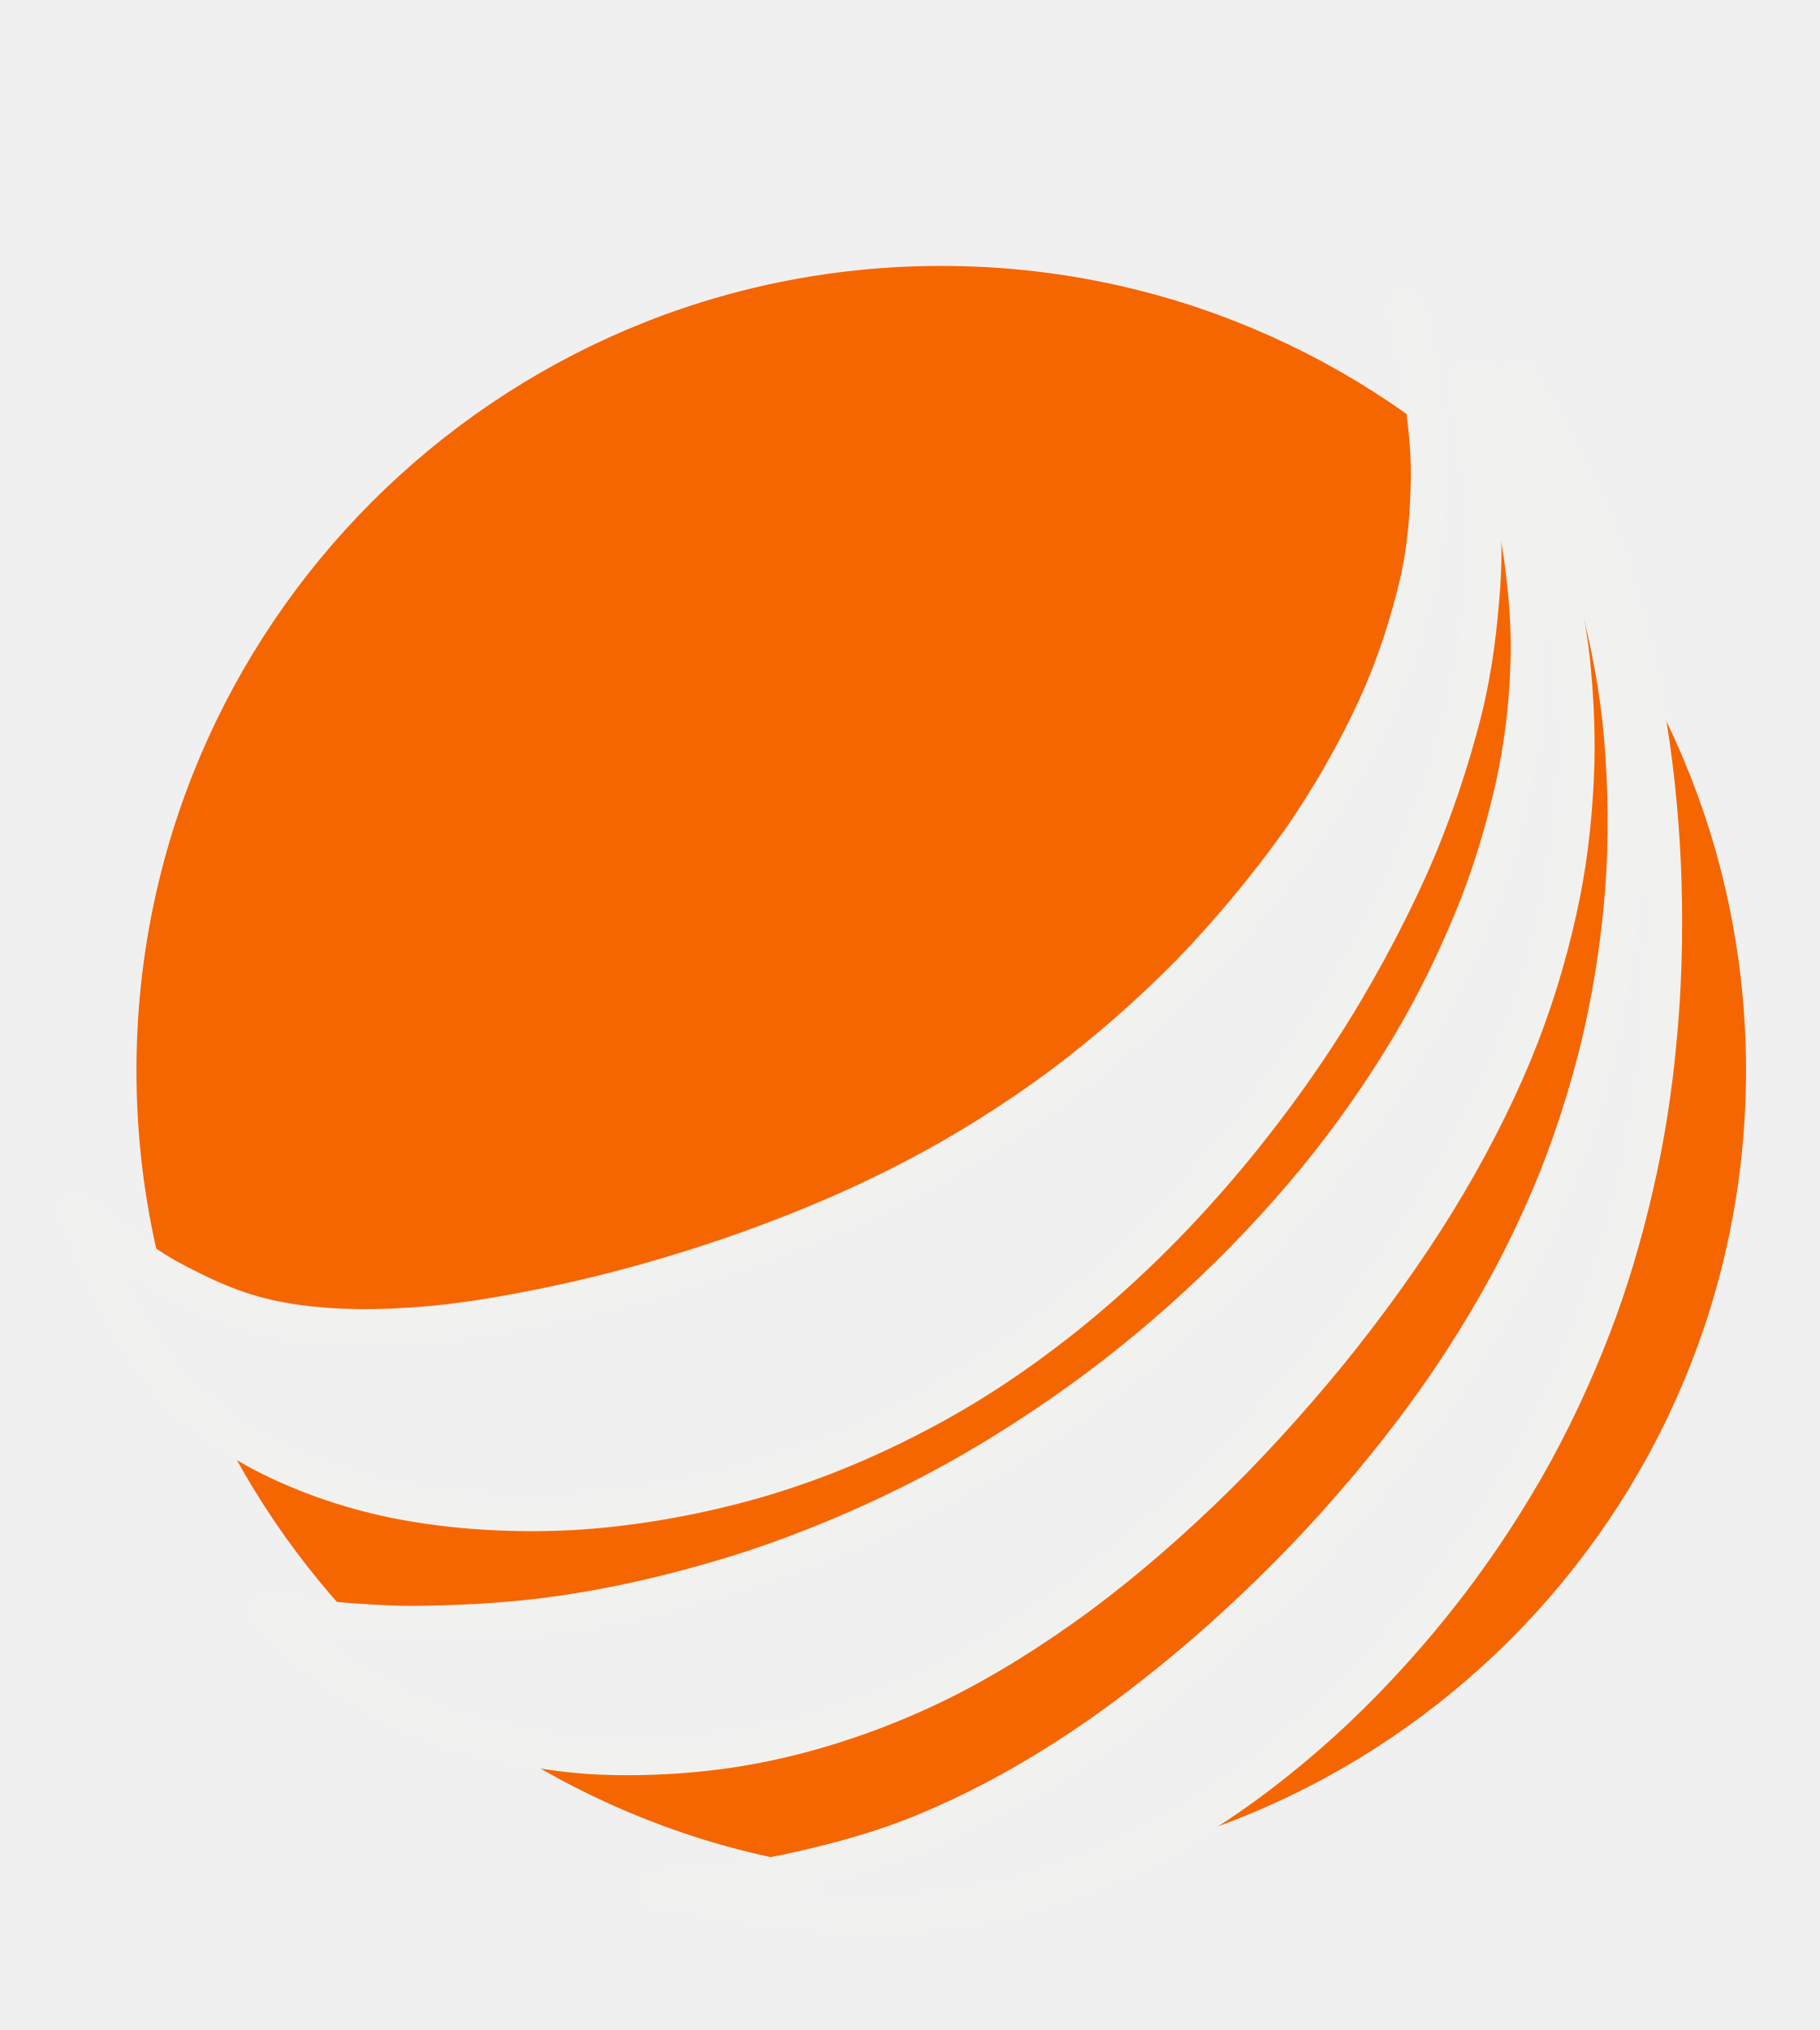
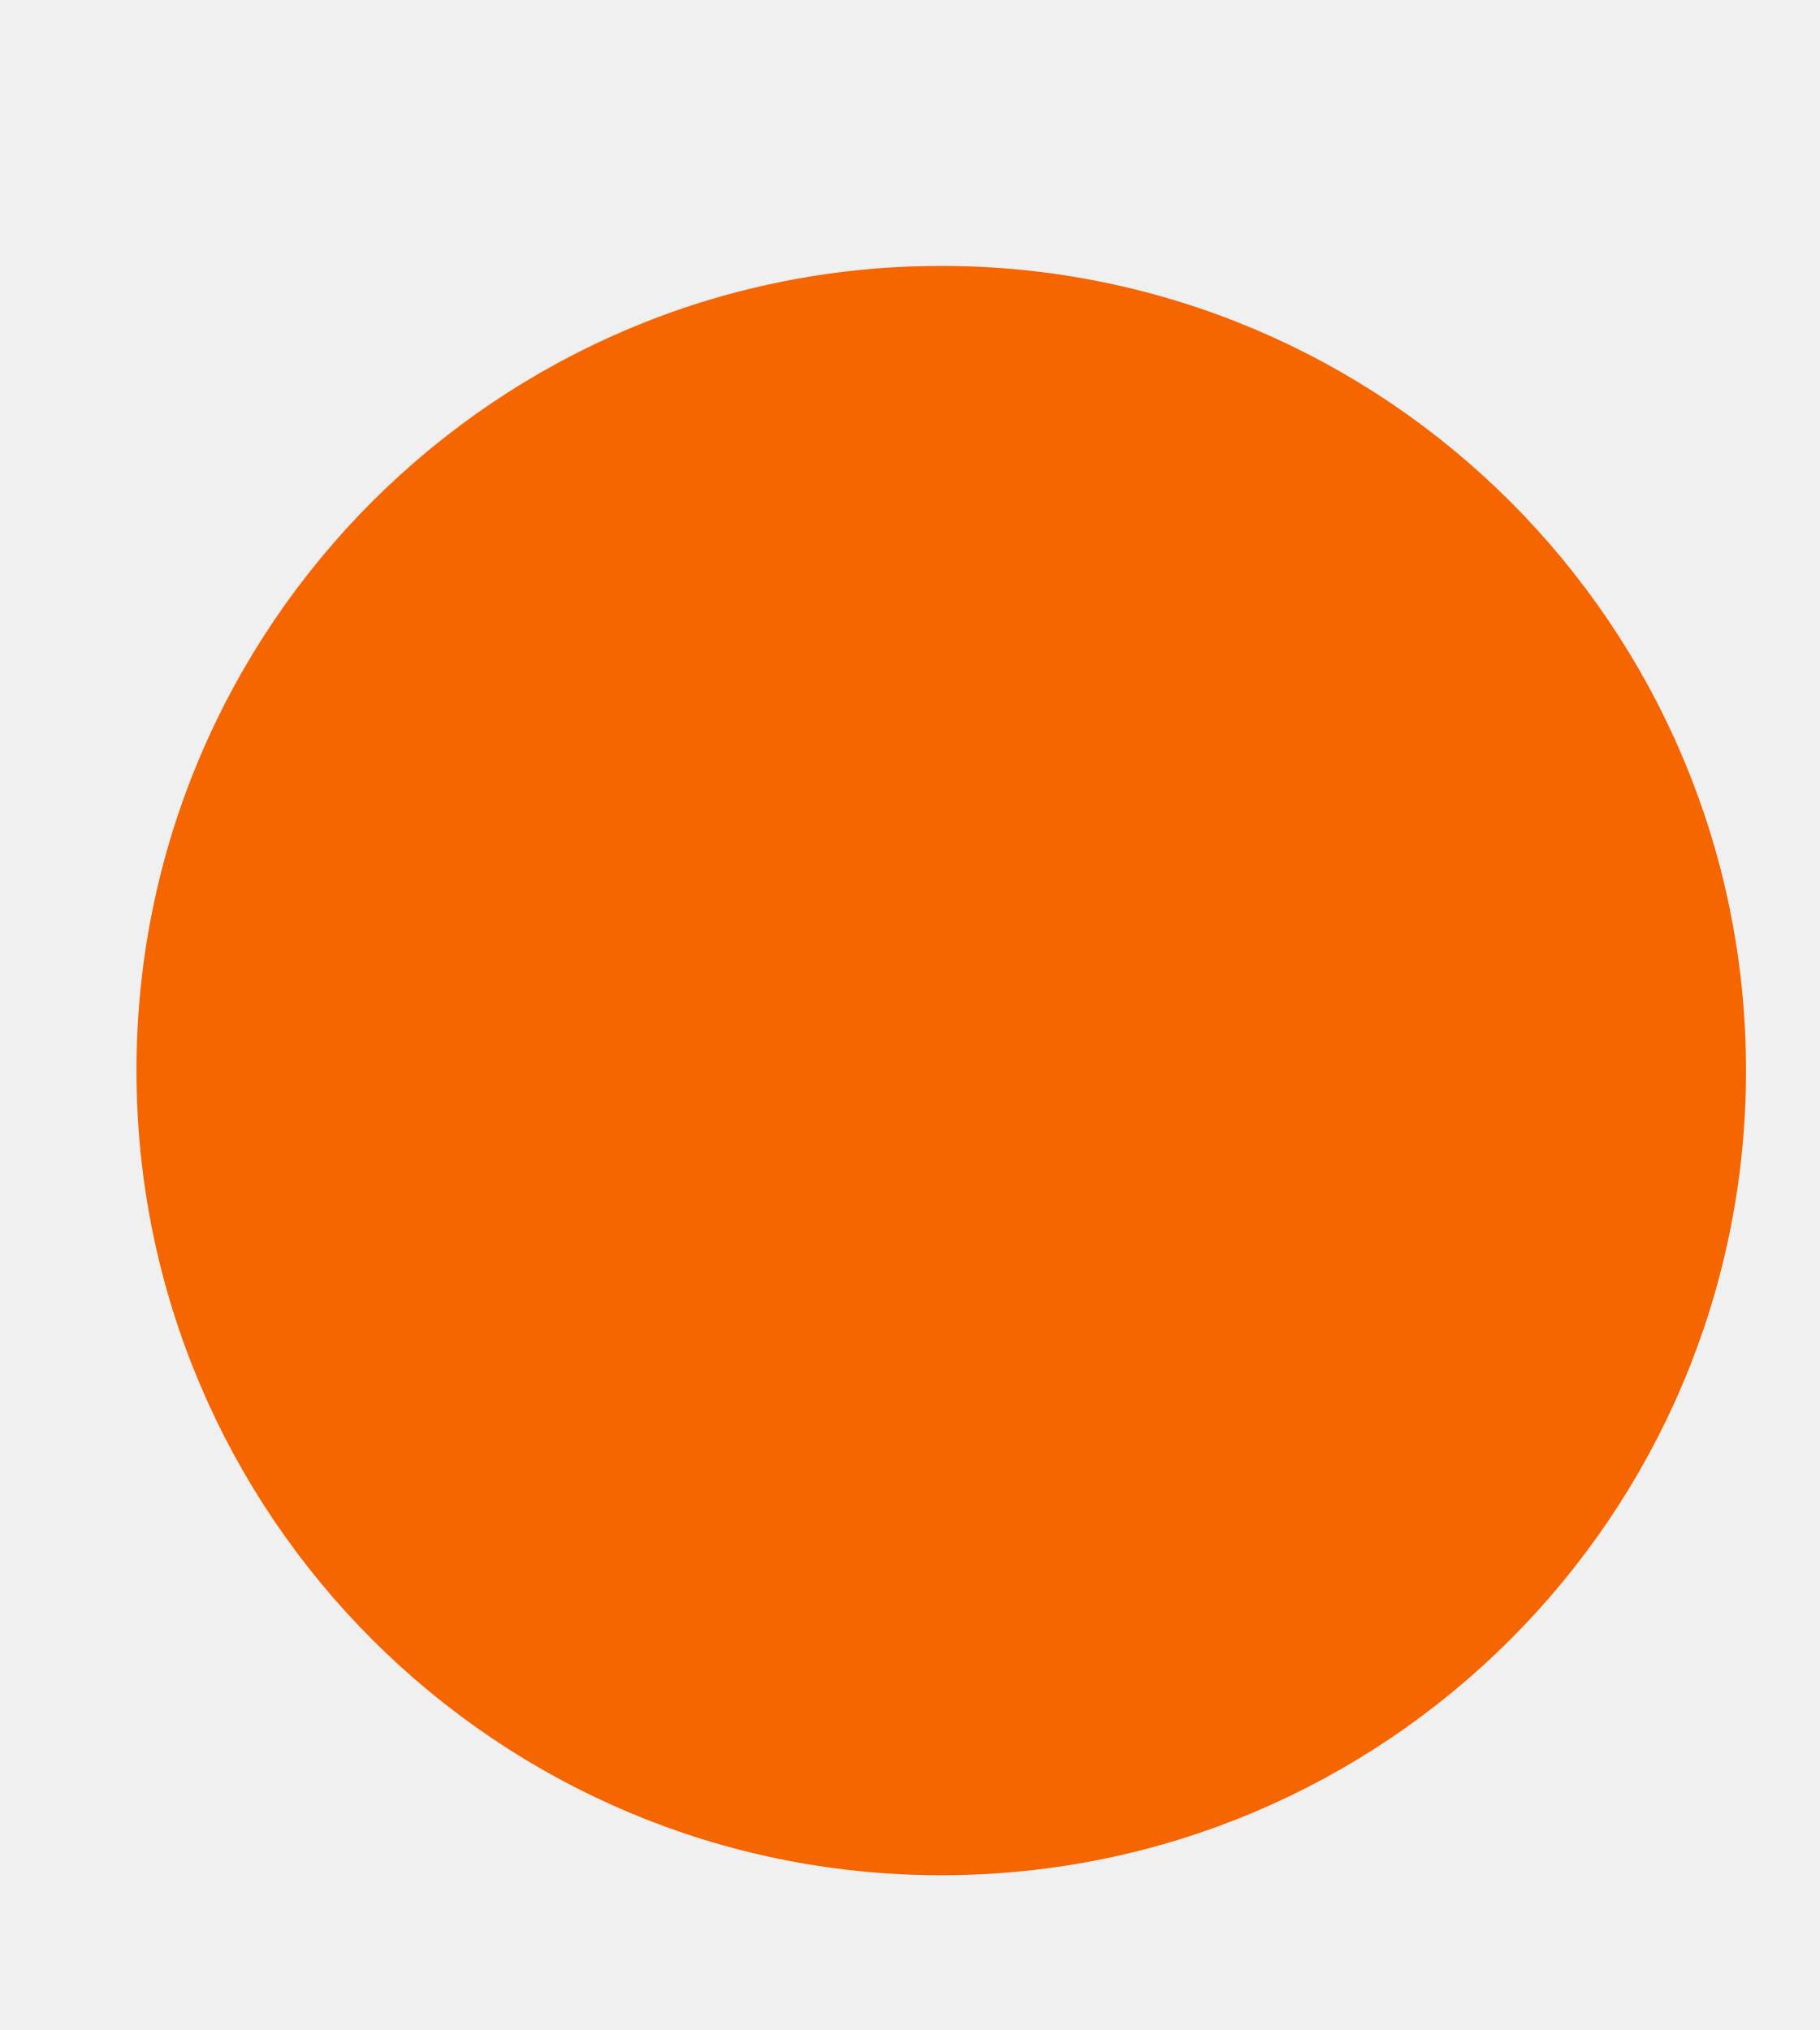
<svg xmlns="http://www.w3.org/2000/svg" viewBox="36 0 520 580" aria-hidden="true">
  <style>
    .draw-in path { stroke-dasharray: 1; stroke-dashoffset: 1; opacity: 0; animation: draw 1.6s cubic-bezier(.16,1,.3,1) .5s forwards; }
    .cut-in { opacity: 0; animation: show .9s ease-out 1.1s forwards; }
    .ship-in { opacity: 0; transform: translate(-40px, 30px) rotate(-8deg); transform-origin: 440px 80px; animation: fly 1.4s cubic-bezier(.16,1,.3,1) .5s forwards; }
    .done-in { opacity: 0; animation: show 1.2s ease-out .4s forwards; }
    /* Hidden until the stroke starts: a zero-length dash with round caps would otherwise show as a dot at each end. */
    @keyframes draw { 0% { opacity: 0; } 2% { opacity: 1; } 100% { opacity: 1; stroke-dashoffset: 0; } }
    @keyframes show { to { opacity: 1; } }
    @keyframes fly { to { opacity: 1; transform: none; } }
    @media (prefers-reduced-motion: reduce) { .draw-in path, .cut-in, .ship-in, .done-in { animation: none; stroke-dashoffset: 0; opacity: 1; transform: none; } }
  </style>
  <defs>
    <linearGradient id="st-globe" x1="0.18" y1="0.08" x2="0.82" y2="0.96">
      <stop offset="0" stop-color="#FF8F3F" />
      <stop offset="0.45" stop-color="#F56600" />
      <stop offset="1" stop-color="#B84A00" />
    </linearGradient>
    <mask id="st-cut" maskUnits="userSpaceOnUse" x="0" y="0" width="640" height="640">
      <rect width="640" height="640" fill="#fff" />
-       <path d="M58 346 C 62.3 349.1 74.6 359.7 84.1 364.9 C 93.6 370 103.1 374.6 114.8 376.9 C 126.4 379.2 139.5 379.7 153.9 378.7 C 168.3 377.8 185 374.8 201.3 371.1 C 217.5 367.4 235.1 362.2 251.1 356.4 C 267.1 350.6 282.8 343.9 297.4 336.2 C 312.1 328.5 325.8 319.8 339 310.1 C 352.1 300.3 364.7 289.2 376.1 277.6 C 387.4 265.9 398.2 252.8 407.1 240.3 C 415.9 227.7 423.4 214.3 429 202.1 C 434.6 189.9 438.3 177.9 440.9 167.1 C 443.4 156.3 444 146.5 444.2 137.3 C 444.4 128 443.2 119.8 442.2 111.6 C 441.2 103.4 438.7 91.9 438 88 L 455 108 C 455.7 112.7 458.2 126.1 459 136 C 459.8 145.8 460.6 155.7 459.8 167.1 C 459 178.5 457.7 190.7 454.3 204.2 C 450.8 217.7 445.9 232.9 439.1 248.1 C 432.2 263.4 423.1 280.4 413 295.8 C 403 311.2 390.8 327.1 378.5 340.7 C 366.3 354.3 353 366.8 339.5 377.5 C 326.1 388.1 312.3 397.2 297.6 404.8 C 282.9 412.5 267.5 418.8 251.5 423.4 C 235.6 427.9 218.2 431.1 201.9 432.2 C 185.7 433.3 168.5 432.4 154 429.9 C 139.5 427.5 125.8 422.9 114.8 417.6 C 103.7 412.4 94.9 405.6 87.4 398.3 C 80 391 75 382.6 70.1 373.9 C 65.2 365.2 60 350.6 58 346 Z" fill="#000" />
-       <path d="M112 461 C 119 461.5 139.3 464.1 154.2 464 C 169.1 463.9 185.3 463 201.5 460.3 C 217.7 457.7 235.1 453.3 251.1 448.1 C 267.1 442.8 282.8 436.2 297.5 428.8 C 312.2 421.4 326 413 339.4 403.7 C 352.8 394.4 365.9 383.9 377.9 372.8 C 390 361.7 401.6 349.4 411.8 337 C 421.9 324.7 430.9 311.7 438.5 299 C 446.1 286.3 452.3 273.2 457.3 260.9 C 462.3 248.5 465.8 236.2 468.4 224.7 C 470.9 213.2 472.2 202.3 472.6 191.8 C 473.1 181.4 472.4 171.8 471.2 162.3 C 470.1 152.7 467.9 143.8 465.7 134.7 C 463.5 125.7 459.3 112.5 458 108 L 460 108 C 461.8 112 467.4 123.7 470.6 132.1 C 473.9 140.5 477.2 149 479.6 158.4 C 482.1 167.9 484.2 177.9 485.4 188.6 C 486.5 199.4 487.1 211 486.5 223 C 485.9 235.1 484.5 247.8 481.5 260.9 C 478.6 273.9 474.5 287.5 468.8 301.3 C 463 315.2 455.6 329.6 446.8 343.9 C 438 358.2 427.2 373.2 416 387 C 404.7 400.8 392 414.8 379.3 426.9 C 366.5 439.1 353.2 450.4 339.6 460 C 326 469.6 312.2 477.9 297.7 484.4 C 283.2 490.9 267.9 495.9 252.6 498.9 C 237.4 501.9 221 502.9 206.4 502.2 C 191.9 501.4 177.4 498.3 165.4 494.5 C 153.4 490.7 143.5 485 134.6 479.4 C 125.7 473.8 115.8 464.1 112 461 Z" fill="#000" />
-       <path d="M224 540 C 230.3 539.1 249.1 537.6 261.8 534.8 C 274.6 532 287.5 528.6 300.5 523.2 C 313.5 517.8 326.9 510.8 340.1 502.3 C 353.3 493.9 366.8 483.6 379.7 472.5 C 392.6 461.4 405.7 448.6 417.5 435.5 C 429.3 422.3 440.7 408.1 450.4 393.6 C 460.1 379.2 468.7 364.1 475.6 348.8 C 482.6 333.6 488 317.7 492 302.1 C 496 286.4 498.5 270.3 499.7 255 C 500.9 239.8 500.6 224.5 499.4 210.5 C 498.2 196.6 495.6 183.5 492.5 171.5 C 489.4 159.5 485.1 148.9 480.7 138.7 C 476.3 128.4 468.4 114.8 466 110 L 470 108 C 472.6 112.6 480.6 125.5 485.4 135.6 C 490.1 145.7 494.8 156.4 498.5 168.6 C 502.2 180.8 505.4 194.6 507.6 208.6 C 509.8 222.7 511.2 238.1 511.6 252.9 C 512 267.6 511.6 282.7 510.2 297.1 C 508.9 311.5 506.7 325.5 503.5 339.3 C 500.3 353.1 496.4 366.5 491.2 379.9 C 486 393.3 479.8 406.7 472.3 419.8 C 464.8 432.9 455.9 446.1 446.1 458.3 C 436.4 470.4 425.3 482.4 413.9 492.7 C 402.5 503 390.2 512.5 377.8 520.1 C 365.4 527.7 352.5 533.8 339.7 538.2 C 326.8 542.6 313.8 545.3 300.9 546.6 C 288 547.9 275.1 547.1 262.3 546 C 249.4 545 230.4 541 224 540 Z" fill="#000" />
-       <path d="M436 86 L 474 108 L 488 132 L 446 132 Z" fill="#000" class="cut-in" />
+       <path d="M58 346 C 62.3 349.1 74.6 359.7 84.1 364.9 C 93.6 370 103.1 374.6 114.8 376.9 C 126.4 379.2 139.5 379.7 153.9 378.7 C 168.3 377.8 185 374.8 201.3 371.1 C 217.5 367.4 235.1 362.2 251.1 356.4 C 267.1 350.6 282.8 343.9 297.4 336.2 C 312.1 328.5 325.8 319.8 339 310.1 C 352.1 300.3 364.7 289.2 376.1 277.6 C 387.4 265.9 398.2 252.8 407.1 240.3 C 415.9 227.7 423.4 214.3 429 202.1 C 434.6 189.9 438.3 177.9 440.9 167.1 C 443.4 156.3 444 146.5 444.2 137.3 C 444.4 128 443.2 119.8 442.2 111.6 C 441.2 103.4 438.7 91.9 438 88 L 455 108 C 455.7 112.7 458.2 126.1 459 136 C 459.8 145.8 460.6 155.7 459.8 167.1 C 459 178.5 457.7 190.7 454.3 204.2 C 450.8 217.7 445.9 232.9 439.1 248.1 C 432.2 263.4 423.1 280.4 413 295.8 C 403 311.2 390.8 327.1 378.5 340.7 C 366.3 354.3 353 366.8 339.5 377.5 C 326.1 388.1 312.3 397.2 297.6 404.8 C 282.9 412.5 267.5 418.8 251.5 423.4 C 235.6 427.9 218.2 431.1 201.9 432.2 C 185.7 433.3 168.5 432.4 154 429.9 C 139.5 427.5 125.8 422.9 114.8 417.6 C 103.7 412.4 94.9 405.6 87.4 398.3 C 80 391 75 382.6 70.1 373.9 C 65.2 365.2 60 350.6 58 346 Z" fill="#000" class="cut-in" style="animation-delay:0.90s" />
+       <path d="M112 461 C 119 461.5 139.3 464.1 154.2 464 C 169.1 463.9 185.3 463 201.5 460.3 C 217.7 457.7 235.1 453.3 251.1 448.1 C 267.1 442.8 282.8 436.2 297.5 428.8 C 312.2 421.4 326 413 339.4 403.7 C 352.8 394.4 365.9 383.9 377.9 372.8 C 390 361.7 401.6 349.4 411.8 337 C 421.9 324.7 430.9 311.7 438.5 299 C 446.1 286.3 452.3 273.2 457.3 260.9 C 462.3 248.5 465.8 236.2 468.4 224.7 C 470.9 213.2 472.2 202.3 472.6 191.8 C 473.1 181.4 472.4 171.8 471.2 162.3 C 470.1 152.7 467.9 143.8 465.7 134.7 C 463.5 125.7 459.3 112.5 458 108 L 460 108 C 461.8 112 467.4 123.7 470.6 132.1 C 473.9 140.5 477.2 149 479.6 158.4 C 482.1 167.9 484.2 177.9 485.4 188.6 C 486.5 199.4 487.1 211 486.5 223 C 485.9 235.1 484.5 247.8 481.5 260.9 C 478.6 273.9 474.5 287.5 468.8 301.3 C 463 315.2 455.6 329.6 446.8 343.9 C 438 358.2 427.2 373.2 416 387 C 404.7 400.8 392 414.8 379.3 426.9 C 366.5 439.1 353.2 450.4 339.6 460 C 326 469.6 312.2 477.9 297.7 484.4 C 283.2 490.9 267.9 495.9 252.6 498.9 C 237.4 501.9 221 502.9 206.4 502.2 C 191.9 501.4 177.4 498.3 165.4 494.5 C 153.4 490.7 143.5 485 134.6 479.4 C 125.7 473.8 115.8 464.1 112 461 Z" fill="#000" class="cut-in" style="animation-delay:1.25s" />
+       <path d="M224 540 C 230.3 539.1 249.1 537.6 261.8 534.8 C 274.6 532 287.5 528.6 300.5 523.2 C 313.5 517.8 326.9 510.8 340.1 502.3 C 353.3 493.9 366.8 483.6 379.7 472.5 C 392.6 461.4 405.7 448.6 417.5 435.5 C 429.3 422.3 440.7 408.1 450.4 393.6 C 460.1 379.2 468.7 364.1 475.6 348.8 C 482.6 333.6 488 317.7 492 302.1 C 496 286.4 498.5 270.3 499.7 255 C 500.9 239.8 500.6 224.5 499.4 210.5 C 498.2 196.6 495.6 183.5 492.5 171.5 C 489.4 159.5 485.1 148.9 480.7 138.7 C 476.3 128.4 468.4 114.8 466 110 L 470 108 C 472.6 112.6 480.6 125.5 485.4 135.6 C 490.1 145.7 494.8 156.4 498.5 168.6 C 502.2 180.8 505.4 194.6 507.6 208.6 C 509.8 222.7 511.2 238.1 511.6 252.9 C 512 267.6 511.6 282.7 510.2 297.1 C 508.9 311.5 506.7 325.5 503.5 339.3 C 500.3 353.1 496.4 366.5 491.2 379.9 C 486 393.3 479.8 406.7 472.3 419.8 C 464.8 432.9 455.9 446.1 446.1 458.3 C 436.4 470.4 425.3 482.4 413.9 492.7 C 402.5 503 390.2 512.5 377.8 520.1 C 365.4 527.7 352.5 533.8 339.7 538.2 C 326.8 542.6 313.8 545.3 300.9 546.6 C 288 547.9 275.1 547.1 262.3 546 C 249.4 545 230.4 541 224 540 Z" fill="#000" class="cut-in" style="animation-delay:1.60s" />
+       <path d="M436 86 L 474 108 L 488 132 L 446 132 Z" fill="#000" class="cut-in" style="animation-delay:1.95s" />
    </mask>
  </defs>
  <g mask="url(#st-cut)">
    <circle cx="305" cy="306" r="230" fill="#F56600" />
  </g>
  <g fill="none" stroke="#F1F1EF" stroke-width="10" stroke-linecap="round" stroke-linejoin="round">
-     <g>
-       <path d="M58 346 C 62.3 349.1 74.6 359.7 84.1 364.9 C 93.6 370 103.1 374.6 114.8 376.9 C 126.4 379.2 139.5 379.7 153.9 378.7 C 168.3 377.8 185 374.8 201.3 371.1 C 217.5 367.4 235.1 362.2 251.1 356.4 C 267.1 350.6 282.8 343.9 297.4 336.2 C 312.1 328.5 325.8 319.8 339 310.1 C 352.1 300.3 364.7 289.2 376.1 277.6 C 387.4 265.9 398.2 252.8 407.1 240.3 C 415.9 227.7 423.4 214.3 429 202.1 C 434.6 189.9 438.3 177.9 440.9 167.1 C 443.4 156.3 444 146.5 444.2 137.3 C 444.4 128 443.2 119.8 442.2 111.6 C 441.2 103.4 438.7 91.9 438 88" pathLength="1" />
-       <path d="M58 346 C 60 350.6 65.2 365.2 70.1 373.9 C 75 382.6 80 391 87.4 398.3 C 94.9 405.6 103.7 412.4 114.8 417.6 C 125.8 422.9 139.5 427.5 154 429.9 C 168.5 432.4 185.7 433.3 201.9 432.2 C 218.2 431.1 235.6 427.9 251.5 423.4 C 267.5 418.8 282.9 412.5 297.6 404.8 C 312.3 397.2 326.1 388.1 339.5 377.5 C 353 366.8 366.3 354.3 378.5 340.7 C 390.8 327.1 403 311.2 413 295.8 C 423.1 280.4 432.2 263.4 439.1 248.1 C 445.9 232.9 450.8 217.7 454.3 204.2 C 457.7 190.7 459 178.5 459.8 167.1 C 460.6 155.7 459.8 145.8 459 136 C 458.2 126.1 455.7 112.7 455 108" pathLength="1" />
+     <g class="draw-in">
+       <path d="M58 346 C 62.3 349.1 74.6 359.7 84.1 364.9 C 93.6 370 103.1 374.6 114.8 376.9 C 126.4 379.2 139.5 379.7 153.9 378.7 C 168.3 377.8 185 374.8 201.3 371.1 C 217.5 367.4 235.1 362.2 251.1 356.4 C 267.1 350.6 282.8 343.9 297.4 336.2 C 312.1 328.5 325.8 319.8 339 310.1 C 352.1 300.3 364.7 289.2 376.1 277.6 C 387.4 265.9 398.2 252.8 407.1 240.3 C 415.9 227.7 423.4 214.3 429 202.1 C 434.6 189.9 438.3 177.9 440.9 167.1 C 443.4 156.3 444 146.5 444.2 137.3 C 444.4 128 443.2 119.8 442.2 111.6 C 441.2 103.4 438.7 91.9 438 88" pathLength="1" style="animation-delay:0.40s" />
+       <path d="M58 346 C 60 350.6 65.2 365.2 70.1 373.9 C 75 382.6 80 391 87.4 398.3 C 94.9 405.6 103.7 412.4 114.8 417.6 C 125.8 422.9 139.5 427.5 154 429.9 C 168.5 432.4 185.7 433.3 201.9 432.2 C 218.2 431.1 235.6 427.9 251.5 423.4 C 267.5 418.8 282.9 412.5 297.6 404.8 C 312.3 397.2 326.1 388.1 339.5 377.5 C 353 366.8 366.3 354.3 378.5 340.7 C 390.8 327.1 403 311.2 413 295.8 C 423.1 280.4 432.2 263.4 439.1 248.1 C 445.9 232.9 450.8 217.7 454.3 204.2 C 457.7 190.7 459 178.5 459.8 167.1 C 460.6 155.7 459.8 145.8 459 136 C 458.2 126.1 455.7 112.7 455 108" pathLength="1" style="animation-delay:0.40s" />
    </g>
-     <g>
-       <path d="M112 461 C 119 461.5 139.3 464.1 154.2 464 C 169.1 463.9 185.3 463 201.5 460.3 C 217.7 457.7 235.1 453.3 251.1 448.1 C 267.1 442.8 282.8 436.2 297.5 428.8 C 312.2 421.4 326 413 339.4 403.7 C 352.8 394.4 365.9 383.9 377.9 372.8 C 390 361.7 401.6 349.4 411.8 337 C 421.9 324.7 430.9 311.7 438.5 299 C 446.1 286.3 452.3 273.2 457.3 260.9 C 462.3 248.5 465.8 236.2 468.4 224.7 C 470.9 213.2 472.2 202.3 472.6 191.8 C 473.1 181.4 472.4 171.8 471.2 162.3 C 470.1 152.7 467.9 143.8 465.7 134.7 C 463.5 125.7 459.3 112.5 458 108" pathLength="1" />
-       <path d="M112 461 C 115.8 464.1 125.7 473.8 134.6 479.4 C 143.5 485 153.4 490.7 165.4 494.5 C 177.4 498.3 191.9 501.4 206.4 502.2 C 221 502.9 237.4 501.9 252.6 498.9 C 267.9 495.9 283.2 490.9 297.7 484.4 C 312.2 477.9 326 469.6 339.6 460 C 353.2 450.4 366.5 439.1 379.3 426.9 C 392 414.8 404.7 400.8 416 387 C 427.2 373.2 438 358.2 446.8 343.9 C 455.6 329.6 463 315.2 468.8 301.3 C 474.5 287.5 478.6 273.9 481.5 260.9 C 484.5 247.8 485.9 235.1 486.5 223 C 487.1 211 486.5 199.4 485.4 188.6 C 484.2 177.9 482.1 167.9 479.6 158.4 C 477.2 149 473.9 140.5 470.6 132.1 C 467.4 123.7 461.8 112 460 108" pathLength="1" />
+     <g class="draw-in">
+       <path d="M112 461 C 119 461.5 139.3 464.1 154.2 464 C 169.1 463.9 185.3 463 201.5 460.3 C 217.7 457.7 235.1 453.3 251.1 448.1 C 267.1 442.8 282.8 436.2 297.5 428.8 C 312.2 421.4 326 413 339.4 403.7 C 352.8 394.4 365.9 383.9 377.9 372.8 C 390 361.7 401.6 349.4 411.8 337 C 421.9 324.7 430.9 311.7 438.5 299 C 446.1 286.3 452.3 273.2 457.3 260.9 C 462.3 248.5 465.8 236.2 468.4 224.7 C 470.9 213.2 472.2 202.3 472.6 191.8 C 473.1 181.4 472.4 171.8 471.2 162.3 C 470.1 152.7 467.9 143.8 465.7 134.7 C 463.5 125.7 459.3 112.5 458 108" pathLength="1" style="animation-delay:0.75s" />
+       <path d="M112 461 C 115.8 464.1 125.7 473.8 134.6 479.4 C 143.5 485 153.4 490.7 165.4 494.5 C 177.4 498.3 191.9 501.4 206.4 502.2 C 221 502.9 237.4 501.9 252.6 498.9 C 267.9 495.9 283.2 490.9 297.7 484.4 C 312.2 477.9 326 469.6 339.6 460 C 353.2 450.4 366.5 439.1 379.3 426.9 C 392 414.8 404.7 400.8 416 387 C 427.2 373.2 438 358.2 446.8 343.9 C 455.6 329.6 463 315.2 468.8 301.3 C 474.5 287.5 478.6 273.9 481.5 260.9 C 484.5 247.8 485.9 235.1 486.5 223 C 487.1 211 486.5 199.4 485.4 188.6 C 484.2 177.9 482.1 167.9 479.6 158.4 C 477.2 149 473.9 140.5 470.6 132.1 C 467.4 123.7 461.8 112 460 108" pathLength="1" style="animation-delay:0.75s" />
    </g>
-     <g>
-       <path d="M224 540 C 230.3 539.1 249.1 537.6 261.8 534.8 C 274.6 532 287.5 528.6 300.5 523.2 C 313.5 517.8 326.9 510.8 340.1 502.3 C 353.3 493.9 366.8 483.6 379.7 472.5 C 392.6 461.4 405.7 448.6 417.5 435.5 C 429.3 422.3 440.7 408.1 450.4 393.6 C 460.1 379.2 468.7 364.1 475.6 348.8 C 482.6 333.6 488 317.7 492 302.1 C 496 286.4 498.5 270.3 499.7 255 C 500.9 239.8 500.6 224.5 499.4 210.5 C 498.2 196.6 495.6 183.5 492.5 171.5 C 489.4 159.5 485.1 148.9 480.7 138.7 C 476.3 128.4 468.4 114.8 466 110" pathLength="1" />
-       <path d="M224 540 C 230.4 541 249.4 545 262.3 546 C 275.1 547.1 288 547.9 300.9 546.6 C 313.8 545.3 326.8 542.6 339.7 538.2 C 352.5 533.8 365.4 527.7 377.8 520.1 C 390.2 512.5 402.5 503 413.9 492.7 C 425.3 482.4 436.4 470.4 446.1 458.3 C 455.9 446.1 464.8 432.9 472.3 419.8 C 479.8 406.7 486 393.3 491.2 379.9 C 496.4 366.5 500.3 353.1 503.5 339.3 C 506.7 325.5 508.9 311.5 510.2 297.1 C 511.6 282.7 512 267.6 511.6 252.9 C 511.2 238.1 509.8 222.7 507.6 208.6 C 505.4 194.6 502.2 180.8 498.5 168.6 C 494.8 156.4 490.1 145.7 485.4 135.6 C 480.6 125.5 472.6 112.6 470 108" pathLength="1" />
+     <g class="draw-in">
+       <path d="M224 540 C 230.3 539.1 249.1 537.6 261.8 534.8 C 274.6 532 287.5 528.6 300.5 523.2 C 313.5 517.8 326.9 510.8 340.1 502.3 C 353.3 493.9 366.8 483.6 379.7 472.5 C 392.6 461.4 405.7 448.6 417.5 435.5 C 429.3 422.3 440.7 408.1 450.4 393.6 C 460.1 379.2 468.7 364.1 475.6 348.8 C 482.6 333.6 488 317.7 492 302.1 C 496 286.4 498.5 270.3 499.7 255 C 500.9 239.8 500.6 224.5 499.4 210.5 C 498.2 196.6 495.6 183.5 492.5 171.5 C 489.4 159.5 485.1 148.9 480.7 138.7 C 476.3 128.4 468.4 114.8 466 110" pathLength="1" style="animation-delay:1.10s" />
+       <path d="M224 540 C 230.4 541 249.4 545 262.3 546 C 275.1 547.1 288 547.9 300.9 546.6 C 313.8 545.3 326.8 542.6 339.7 538.2 C 352.5 533.8 365.4 527.7 377.8 520.1 C 390.2 512.5 402.5 503 413.9 492.7 C 425.3 482.4 436.4 470.4 446.1 458.3 C 455.9 446.1 464.8 432.9 472.3 419.8 C 479.8 406.7 486 393.3 491.2 379.9 C 496.4 366.5 500.3 353.1 503.5 339.3 C 506.7 325.5 508.9 311.5 510.2 297.1 C 511.6 282.7 512 267.6 511.6 252.9 C 511.2 238.1 509.8 222.7 507.6 208.6 C 505.4 194.6 502.2 180.8 498.5 168.6 C 494.8 156.4 490.1 145.7 485.4 135.6 C 480.6 125.5 472.6 112.6 470 108" pathLength="1" style="animation-delay:1.10s" />
    </g>
  </g>
  <g class="ship-in">
    <path d="M438 84 L 438 110 L 470 110 L 458 102 Z" fill="#F1F1EF" />
    <path d="M338 18 C 342.4 18.2 355.3 17.9 364.2 19.4 C 373.1 20.9 382.5 23.2 391.5 26.9 C 400.5 30.7 409.5 36.1 417.9 41.8 C 426.4 47.5 438 57.8 442 61 C 439.7 60.5 432.7 58 428 58 C 423.3 58 414.2 58.7 414 61 C 413.8 63.3 423 68.2 427 72 C 431 75.8 436.2 82 438 84 L 458 102 C 449.2 98.6 438.2 93.5 430.3 89.4 C 422.3 85.2 413.5 80.7 405.4 75.6 C 397.2 70.5 389 64.8 381.3 58.8 C 373.5 52.7 366.1 45.9 358.9 39.1 C 351.7 32.3 341.5 21.5 338 18 Z" fill="#F1F1EF" stroke="#F1F1EF" stroke-width="10" stroke-linejoin="round" />
  </g>
</svg>
